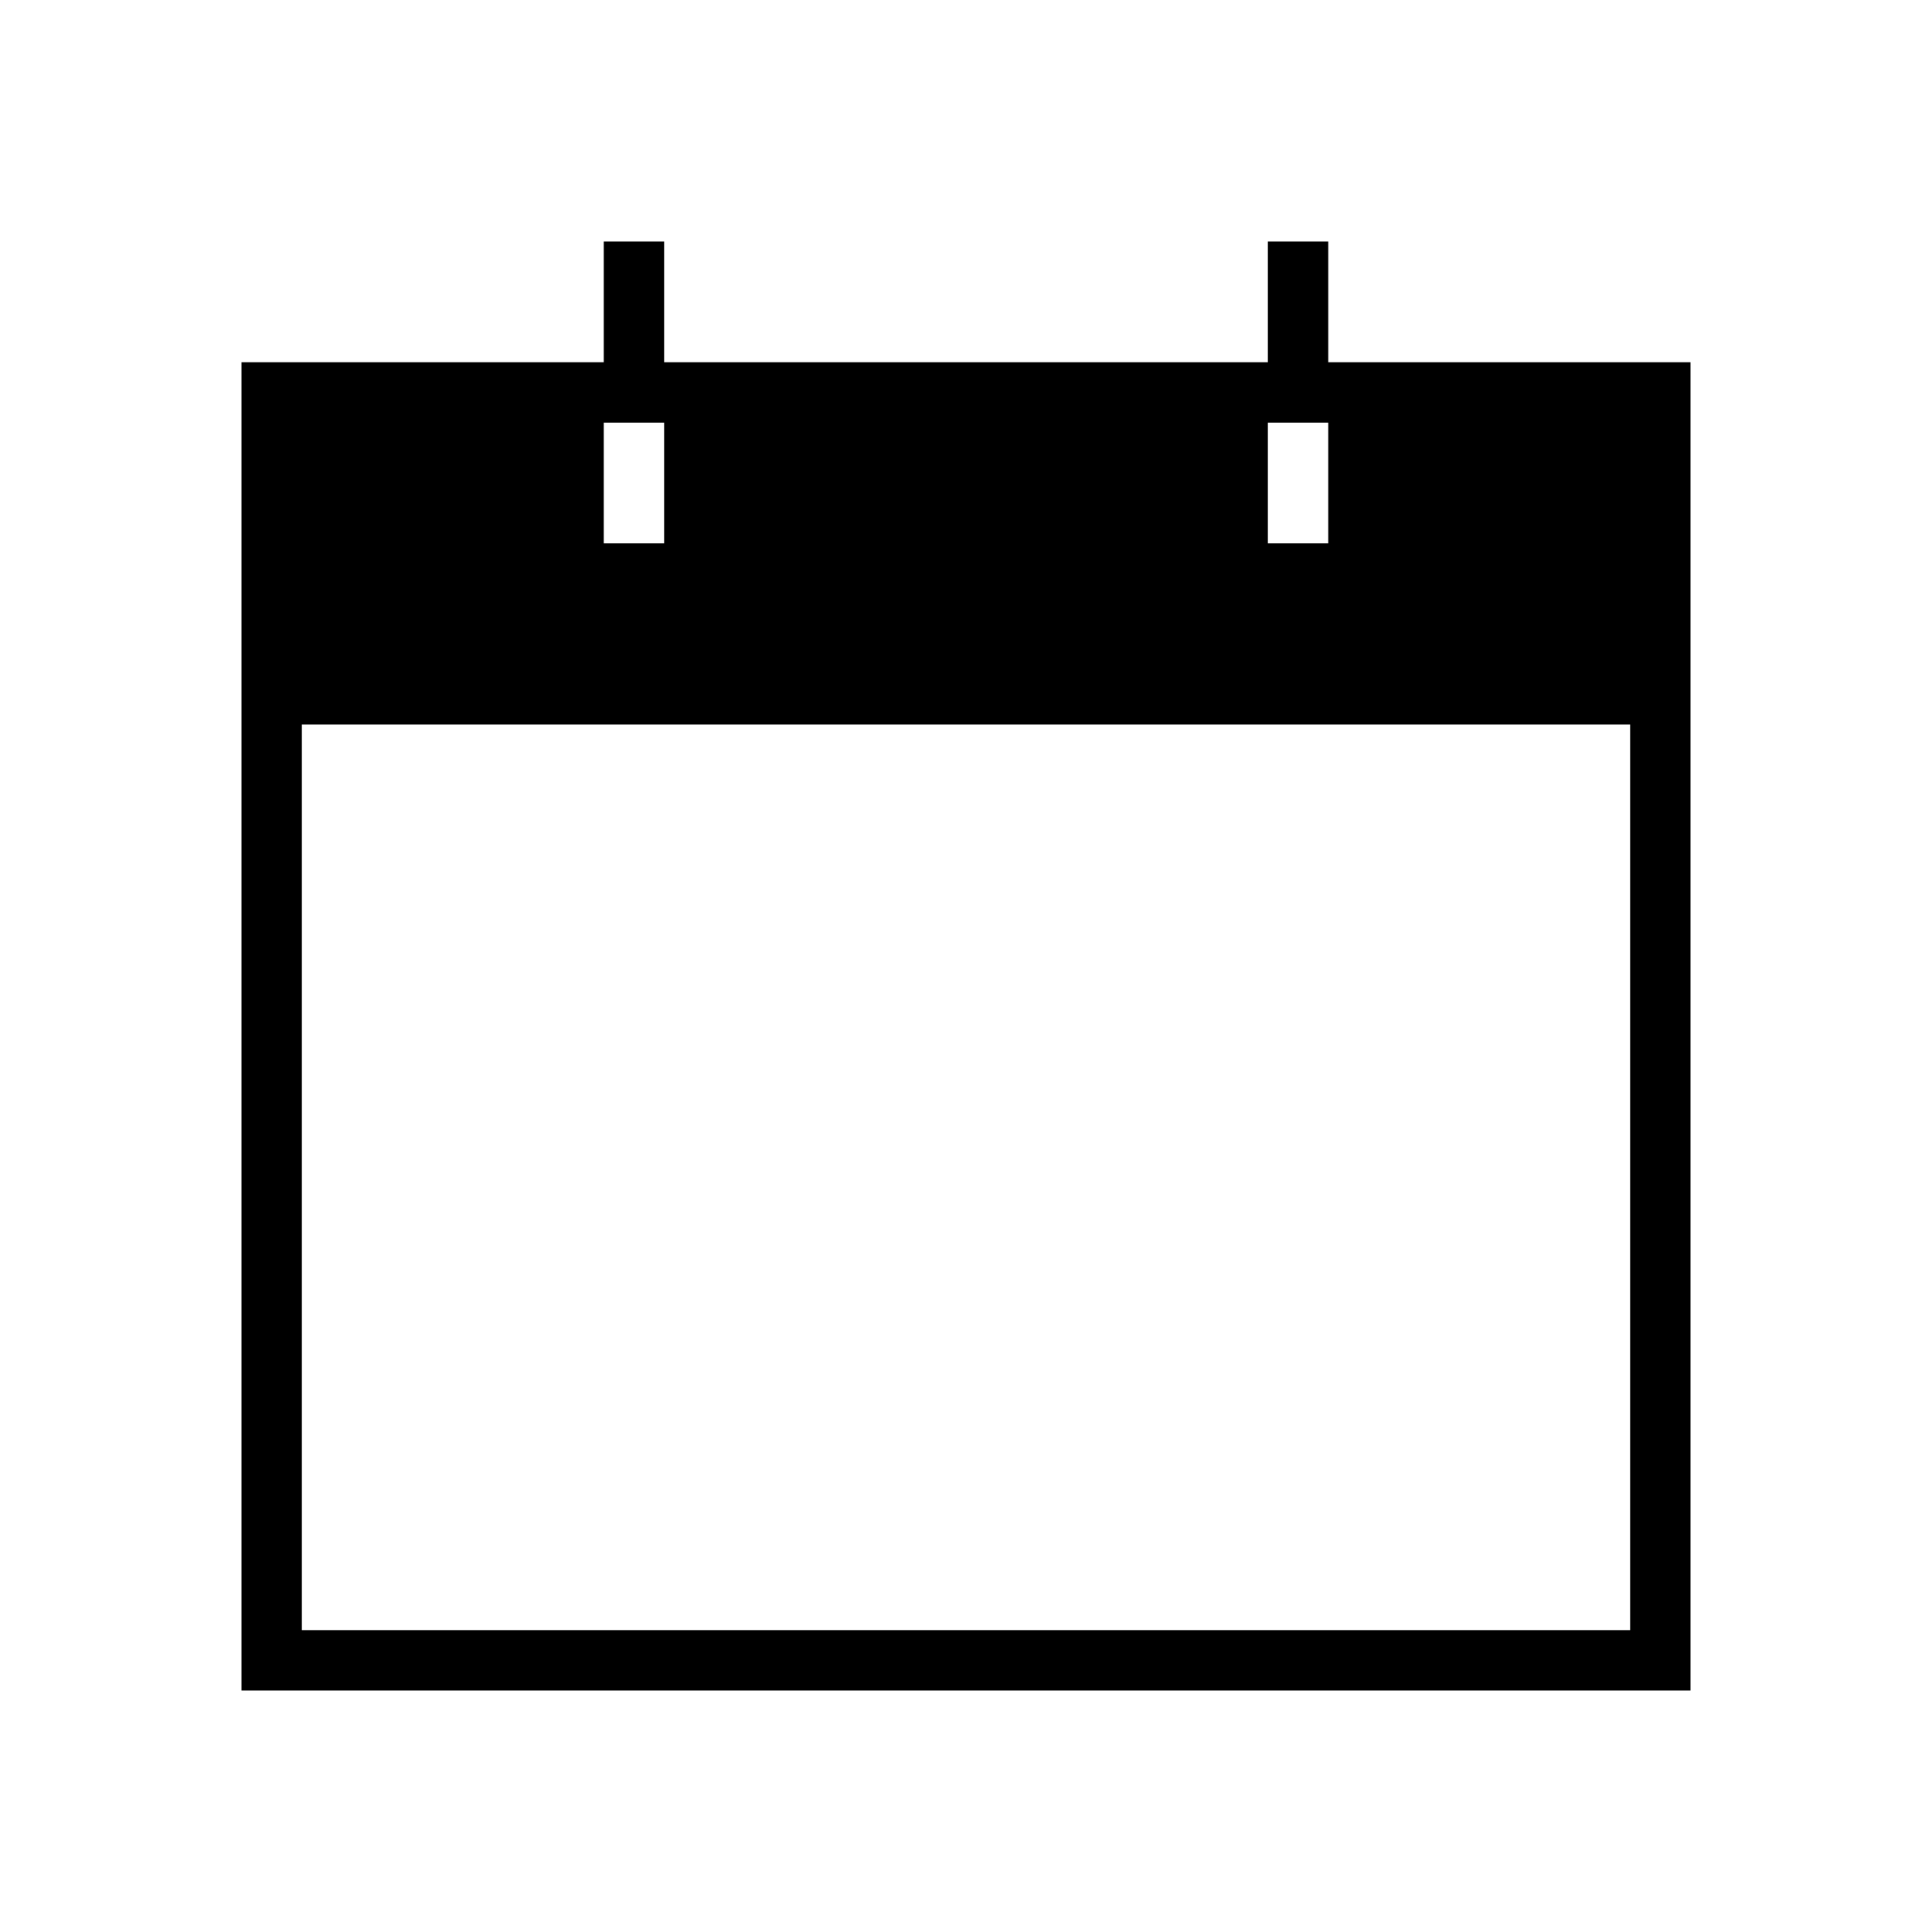
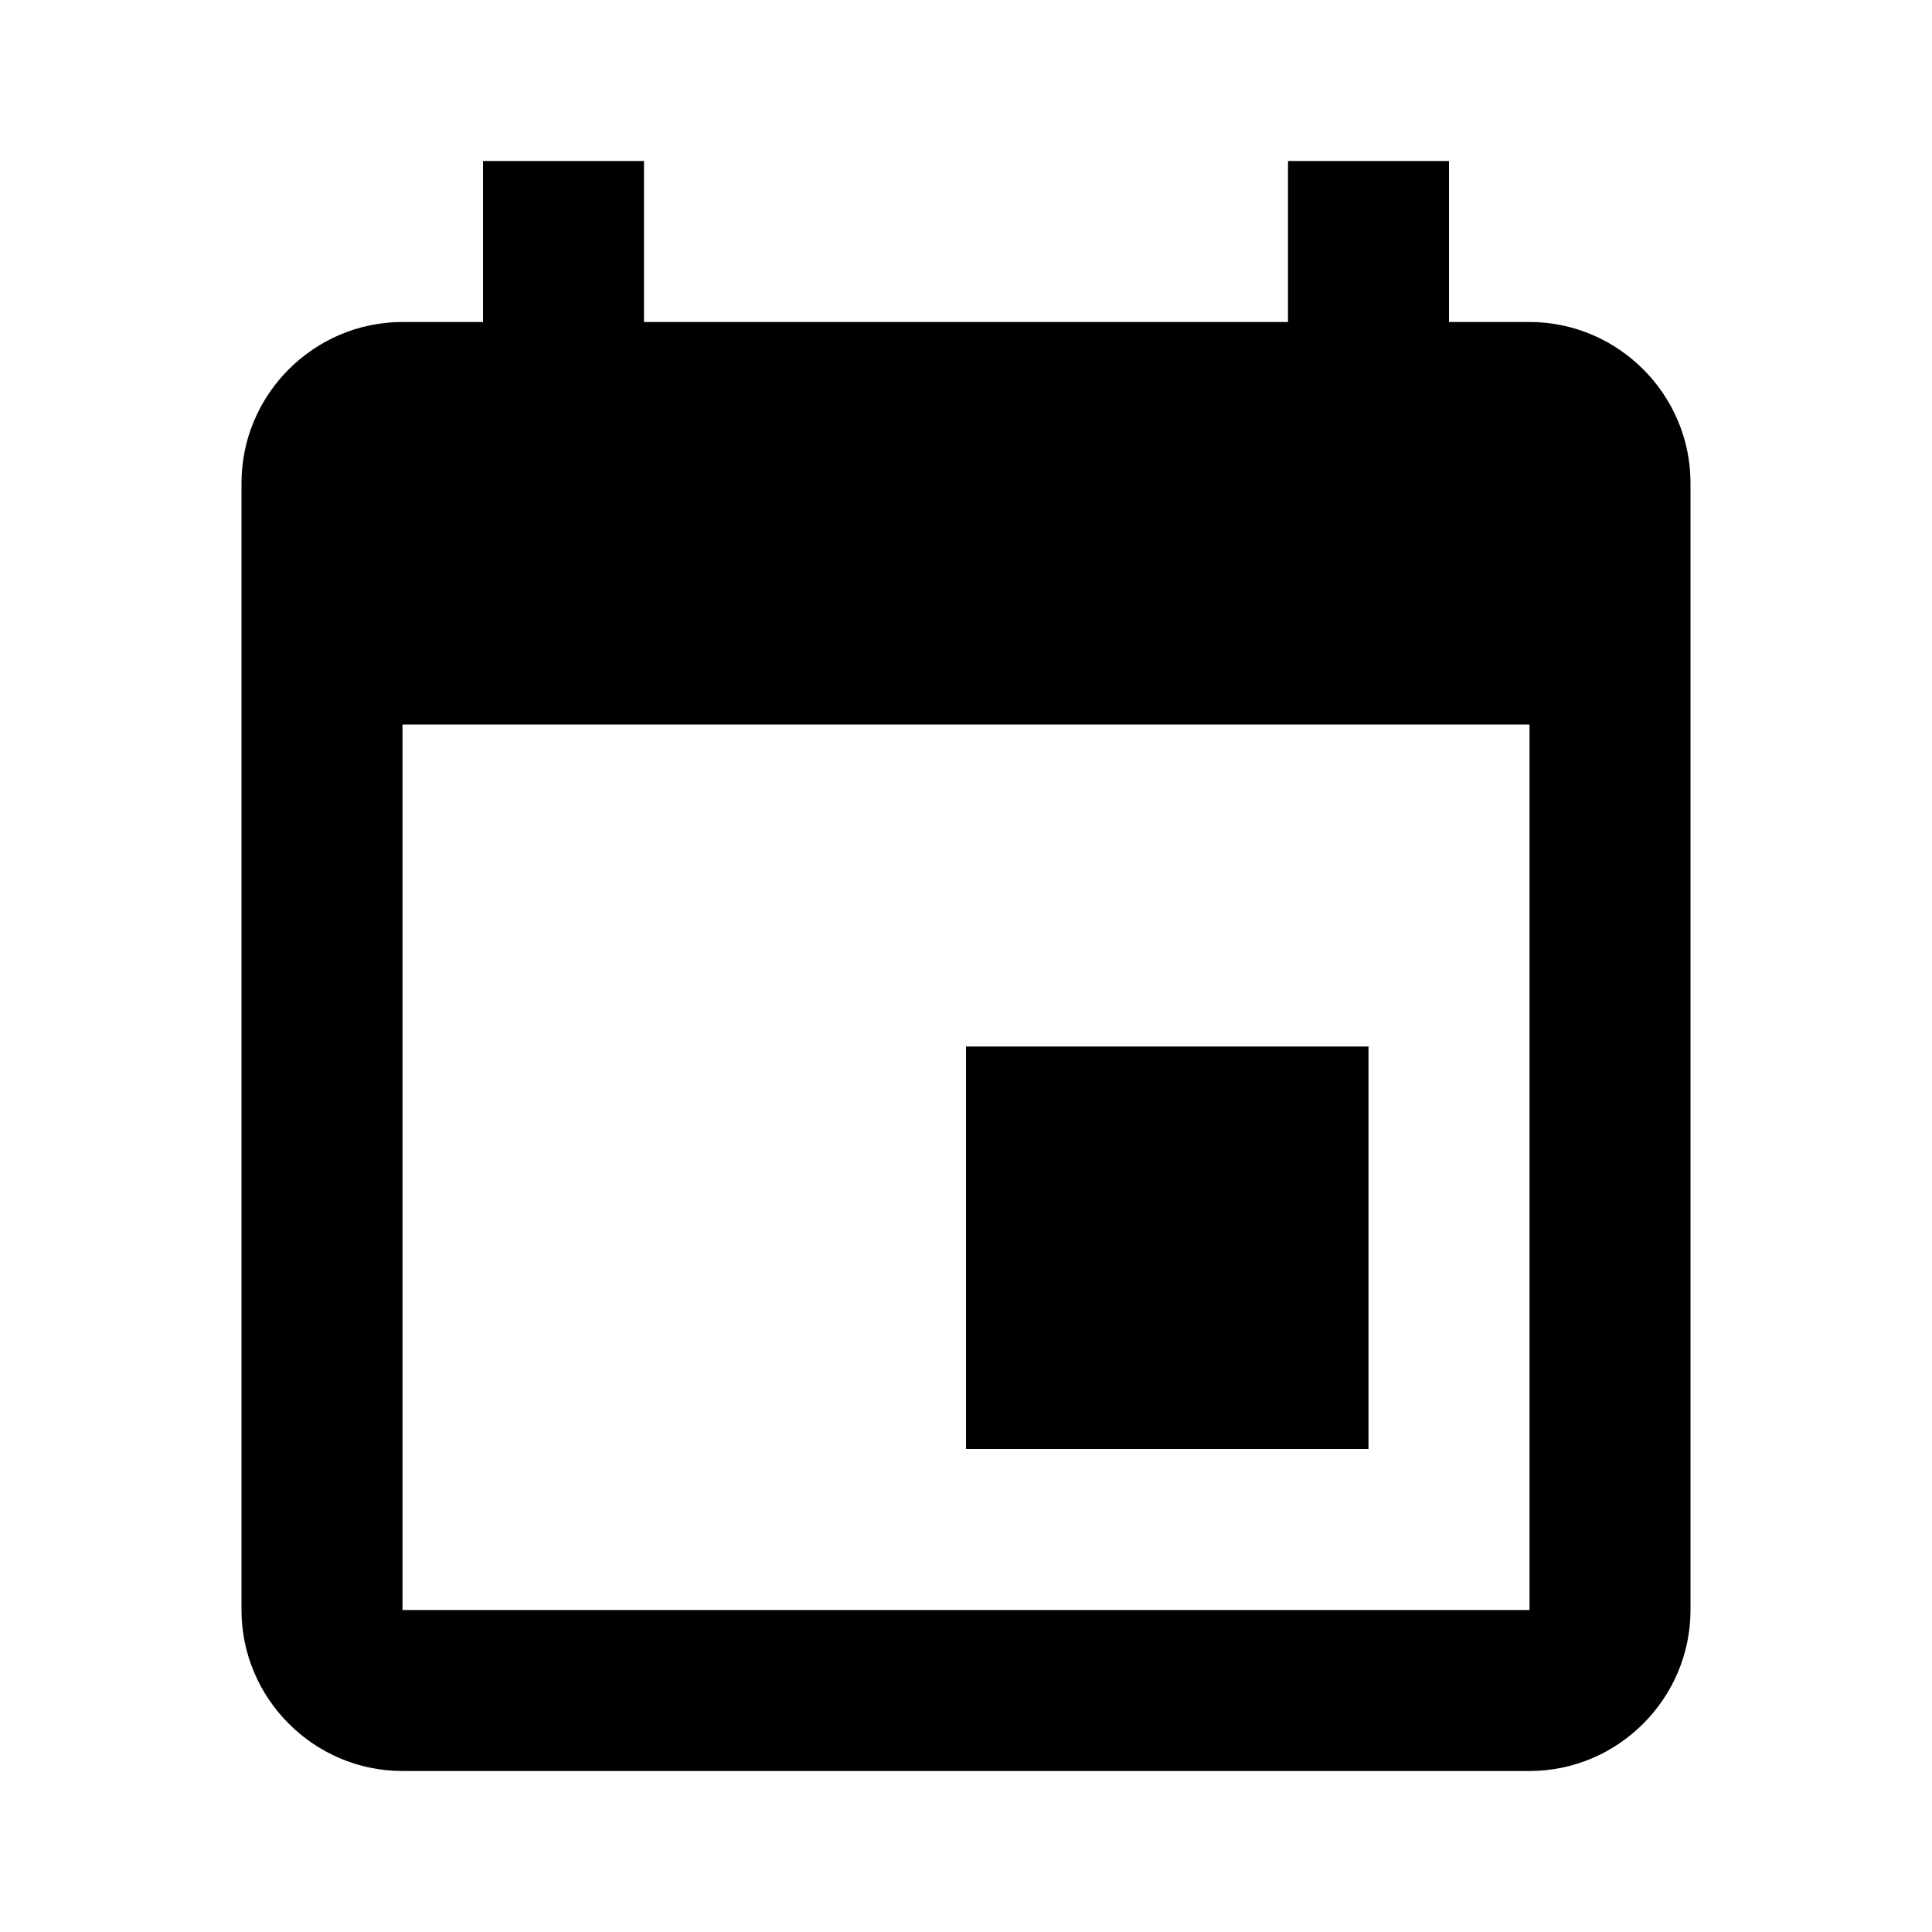
- <svg fill="#000000" height="512" width="512" id="icon-calendar" viewBox="0 0 512 512">
-   <path d="m80 112l0 64l352 0l0-64z m272-16l96 0l0 352l-384 0l0-352l96 0l0-32l16 0l0 32l160 0l0-32l16 0z m80 336l0-240l-352 0l0 240z m0-256l0-64l-80 0l0 32l-16 0l0-32l-160 0l0 32l-16 0l0-32l-80 0l0 64z" />
+ <svg xmlns="http://www.w3.org/2000/svg" version="1" viewBox="0 0 24 24" enable-background="new 0 0 24 24" width="24" height="24">
+   <path d="M 6 2 L 6 4 L 5 4 C 3.9 4 3 4.9 3 6 L 3 20 C 3 21.1 3.9 22 5 22 L 19 22 C 20.1 22 21 21.1 21 20 L 21 6 C 21 4.9 20.1 4 19 4 L 18 4 L 18 2 L 16 2 L 16 4 L 8 4 L 8 2 L 6 2 z M 5 9 L 19 9 L 19 20 L 5 20 L 5 9 z M 12 13 L 12 18 L 17 18 L 17 13 L 12 13 z" fill-rule="evenodd" />
</svg>
